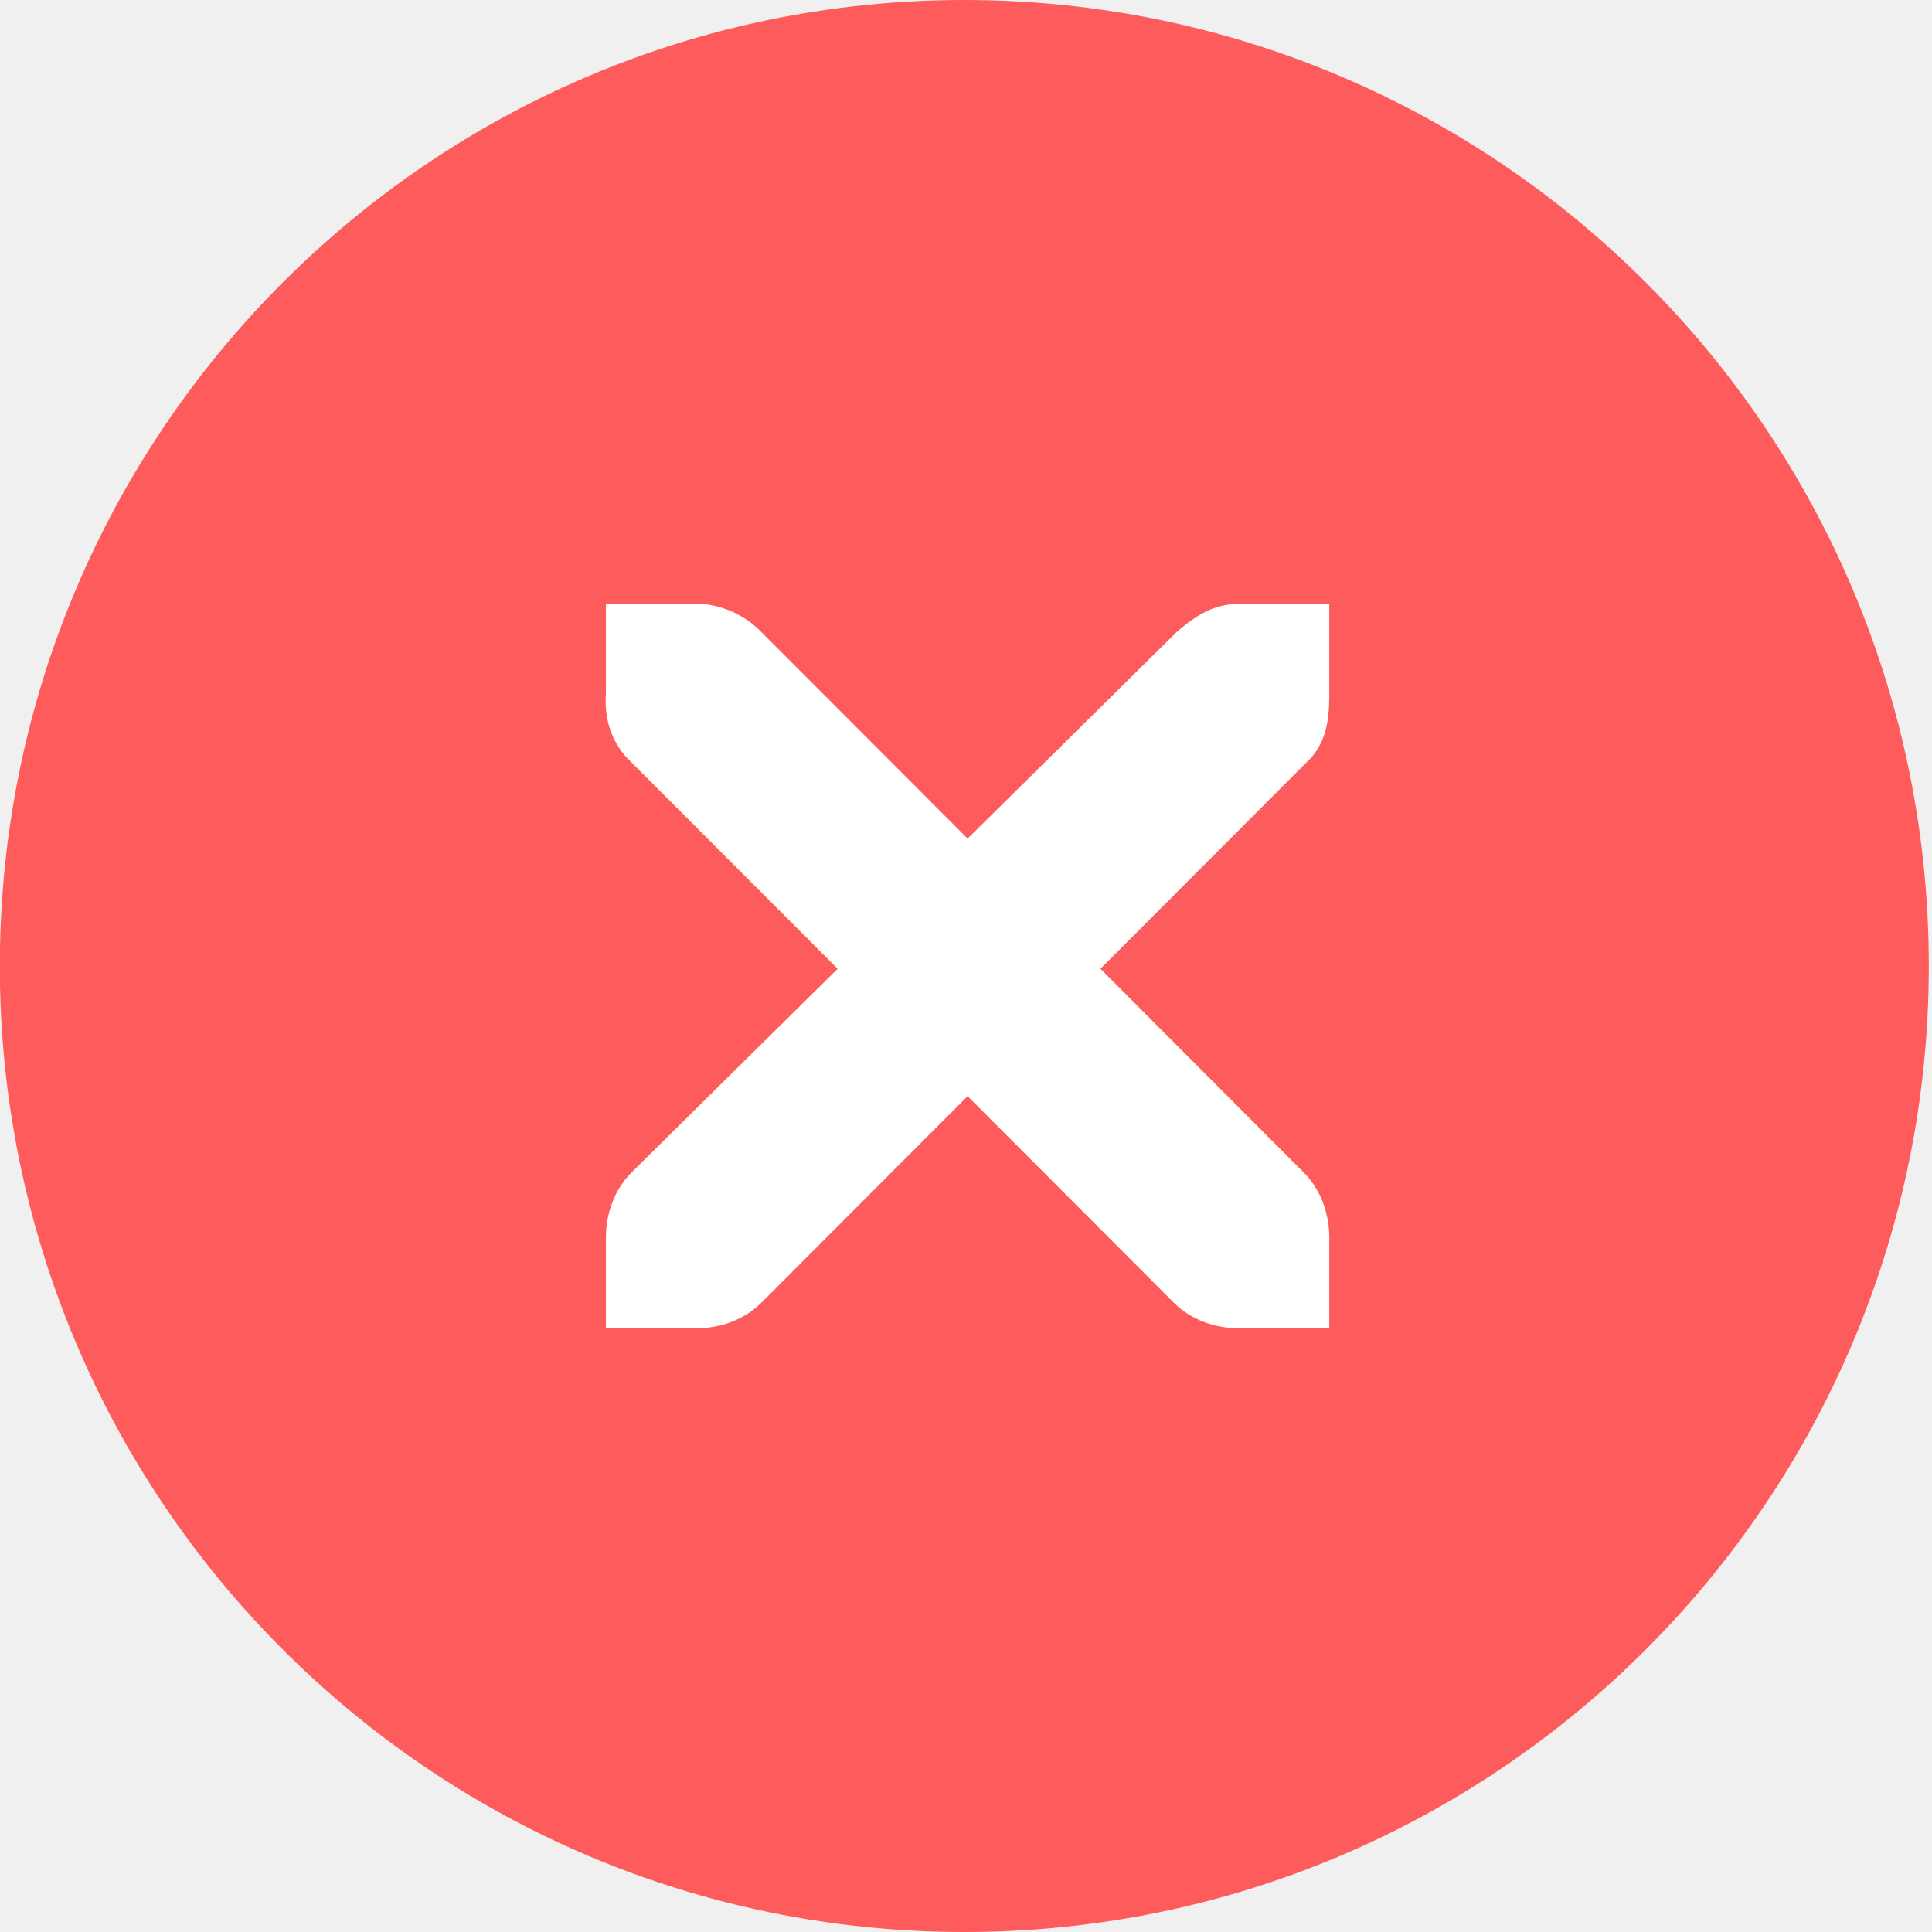
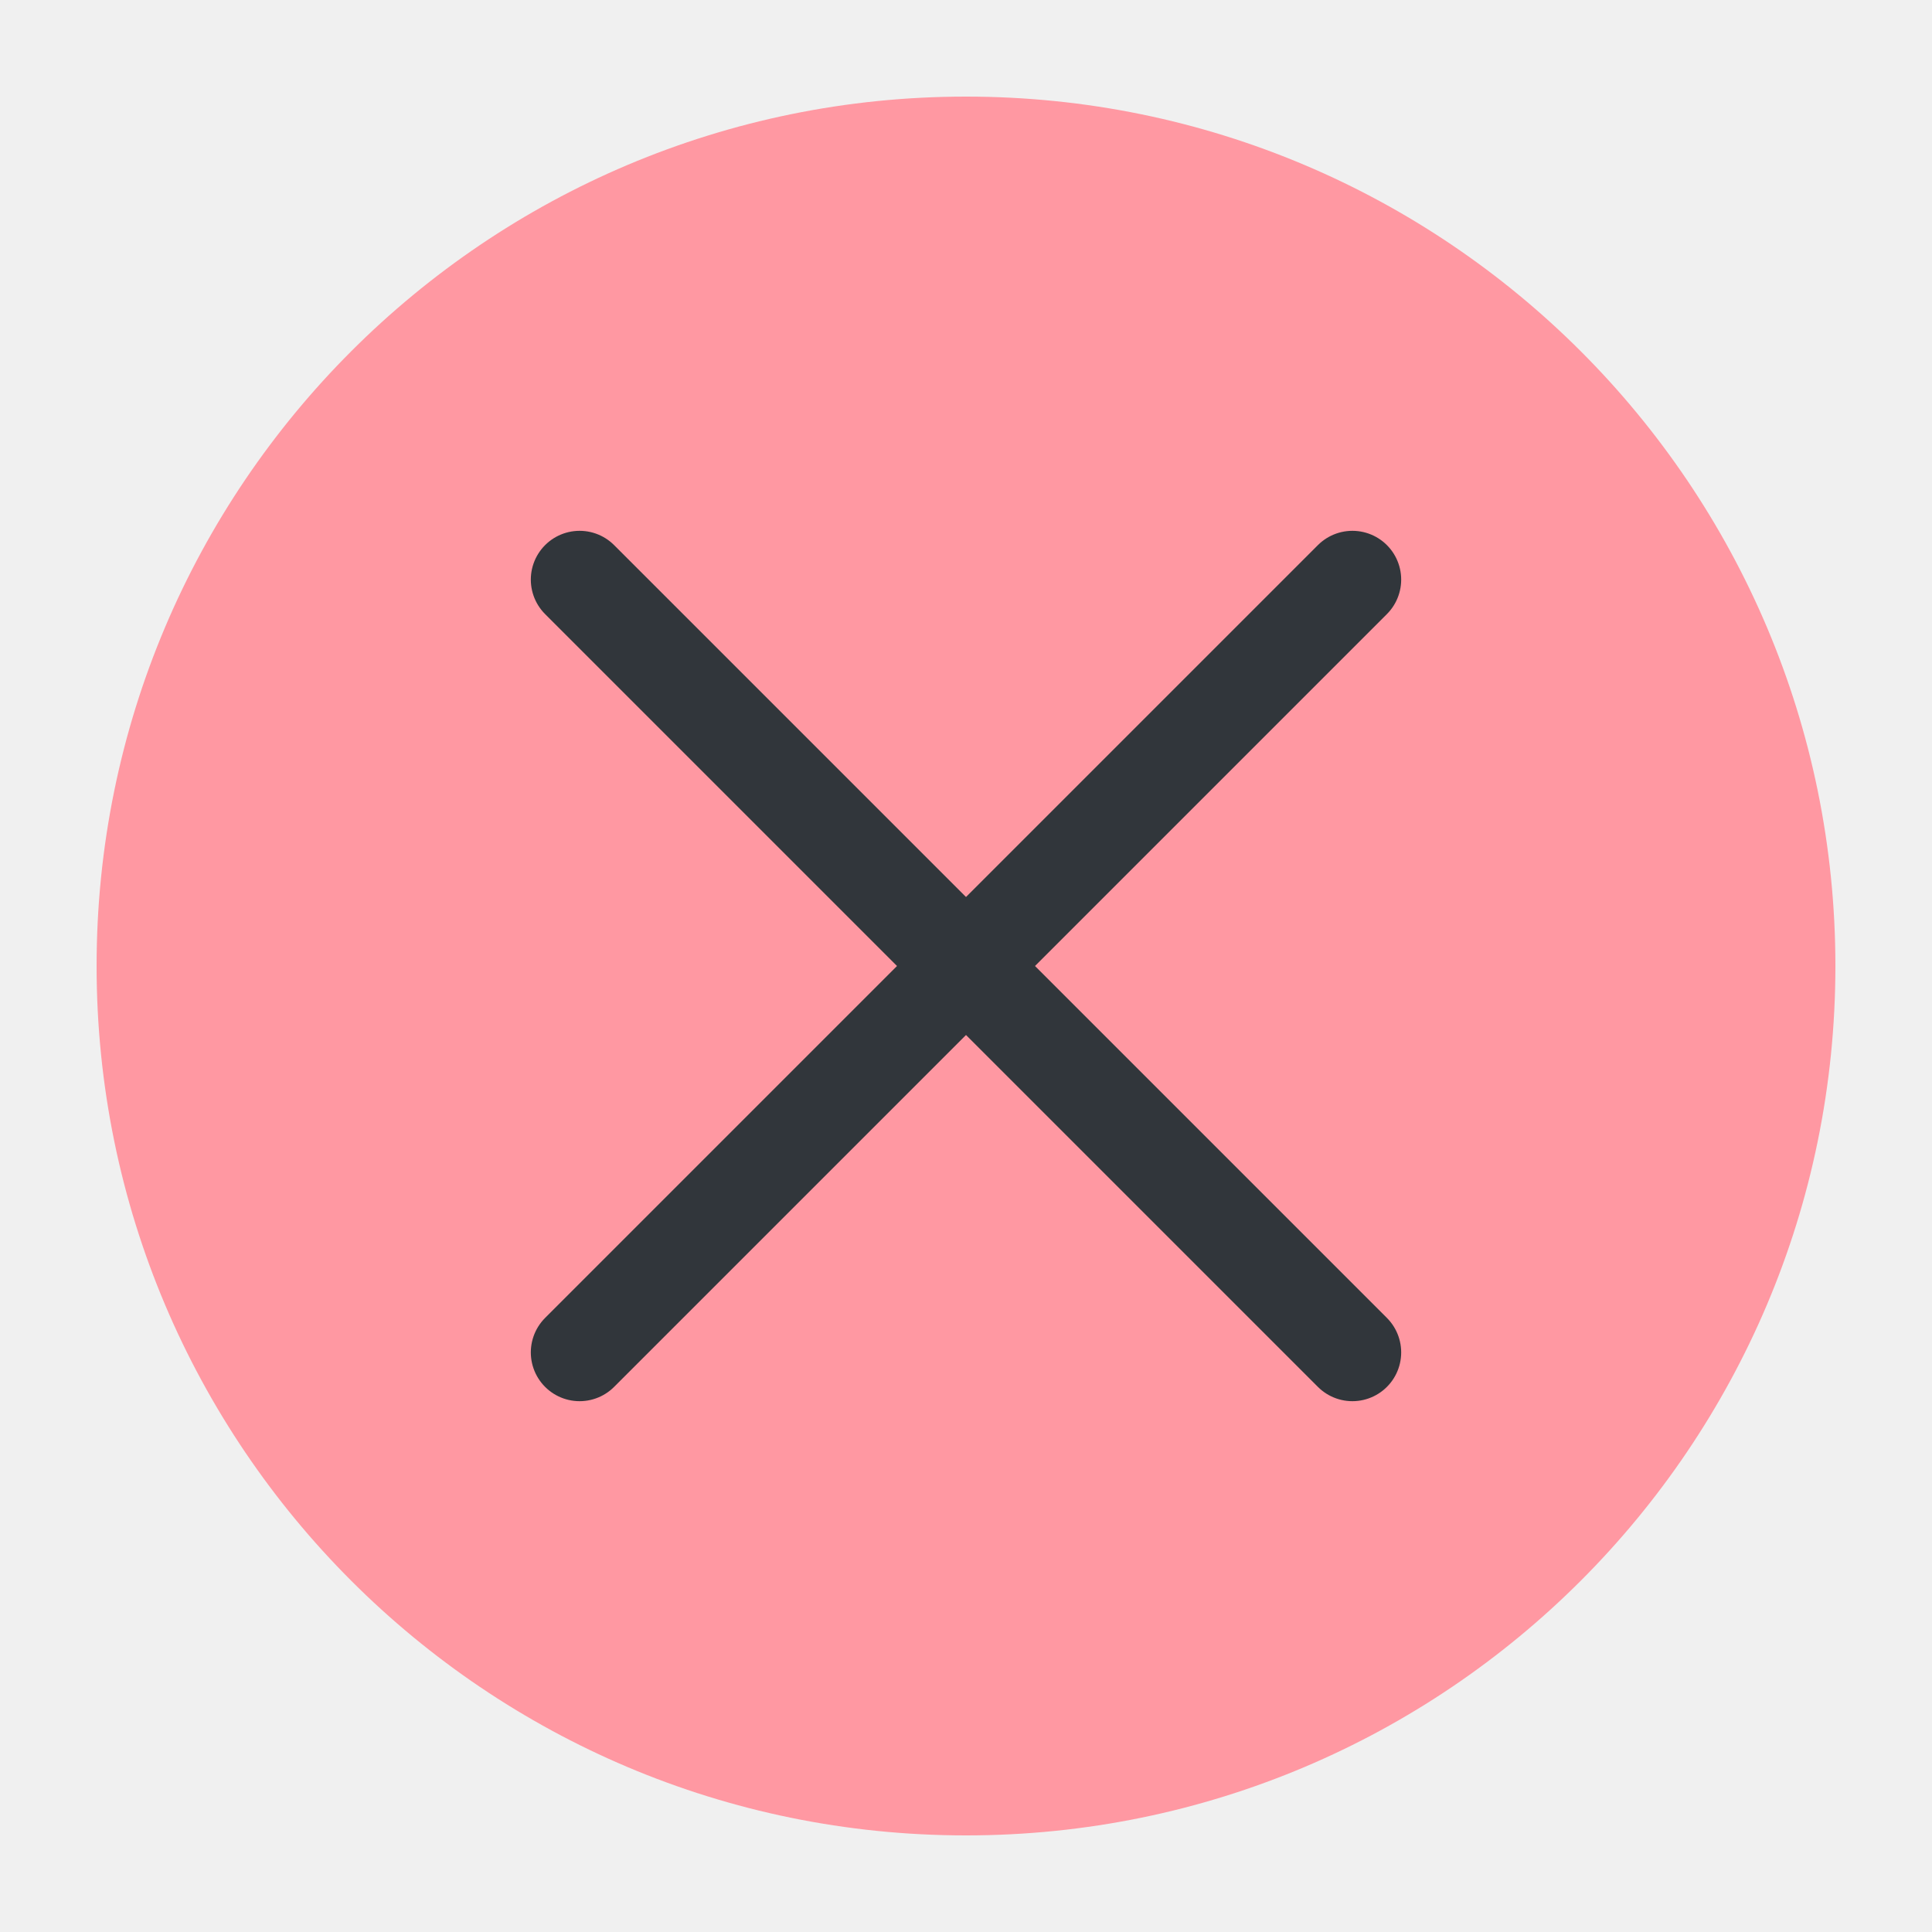
<svg xmlns="http://www.w3.org/2000/svg" viewBox="0 0 50 50" version="1.2" baseProfile="tiny">
  <defs>
</defs>
  <g fill="none" stroke="black" stroke-width="1" fill-rule="evenodd" stroke-linecap="square" stroke-linejoin="bevel">
-     <g fill="#ff5555" fill-opacity="1" stroke="none" transform="matrix(3.12012,0,0,3.125,-4037.44,-771.875)" font-family="Noto Sans" font-size="11" font-weight="400" font-style="normal" opacity="0.95">
-       <circle cx="1302" cy="255" r="8" />
+     <g fill="#ff98a2" fill-opacity="1" stroke="none" transform="matrix(2.5,0,0,2.5,2.5,2.5)" font-family="Noto Sans" font-size="11" font-weight="400" font-style="normal">
+       <circle cx="9" cy="9" r="9" />
    </g>
-     <g fill="#ffffff" fill-opacity="1" stroke="none" transform="matrix(3.12012,0,0,3.125,-270.203,486.375)" font-family="Noto Sans" font-size="11" font-weight="400" font-style="normal">
-       <path vector-effect="none" fill-rule="nonzero" d="M91.626,-150.64 L92.376,-150.64 C92.384,-150.64 92.392,-150.64 92.399,-150.64 C92.591,-150.632 92.782,-150.544 92.915,-150.406 L94.626,-148.695 L96.36,-150.406 C96.559,-150.578 96.695,-150.635 96.876,-150.64 L97.626,-150.64 L97.626,-149.89 C97.626,-149.675 97.6,-149.477 97.438,-149.327 L95.728,-147.617 L97.415,-145.929 C97.556,-145.788 97.626,-145.589 97.626,-145.39 L97.626,-144.64 L96.876,-144.64 C96.677,-144.64 96.478,-144.71 96.337,-144.851 L94.626,-146.562 L92.915,-144.851 C92.774,-144.71 92.575,-144.64 92.376,-144.64 L91.626,-144.64 L91.626,-145.39 C91.626,-145.589 91.696,-145.788 91.837,-145.929 L93.548,-147.617 L91.837,-149.327 C91.679,-149.473 91.61,-149.679 91.626,-149.89 L91.626,-150.64 L91.626,-150.64" />
-     </g>
-     <g fill="none" stroke="none" transform="matrix(3.12012,0,0,3.125,-270.203,486.375)" font-family="Noto Sans" font-size="11" font-weight="400" font-style="normal">
-       <rect x="86.625" y="-155.64" width="16" height="16" />
+     <g fill="none" stroke="#31363b" stroke-opacity="1" stroke-width="1.01" stroke-linecap="round" stroke-linejoin="miter" stroke-miterlimit="2" transform="matrix(2.5,0,0,2.5,2.5,2.5)" font-family="Noto Sans" font-size="11" font-weight="400" font-style="normal">
+       <polyline fill="none" vector-effect="none" points="5,5 13,13 " />
+       <polyline fill="none" vector-effect="none" points="13,5 5,13 " />
    </g>
    <g fill="none" stroke="#000000" stroke-opacity="1" stroke-width="1" stroke-linecap="square" stroke-linejoin="bevel" transform="matrix(1,0,0,1,0,0)" font-family="Noto Sans" font-size="11" font-weight="400" font-style="normal">
</g>
  </g>
</svg>
